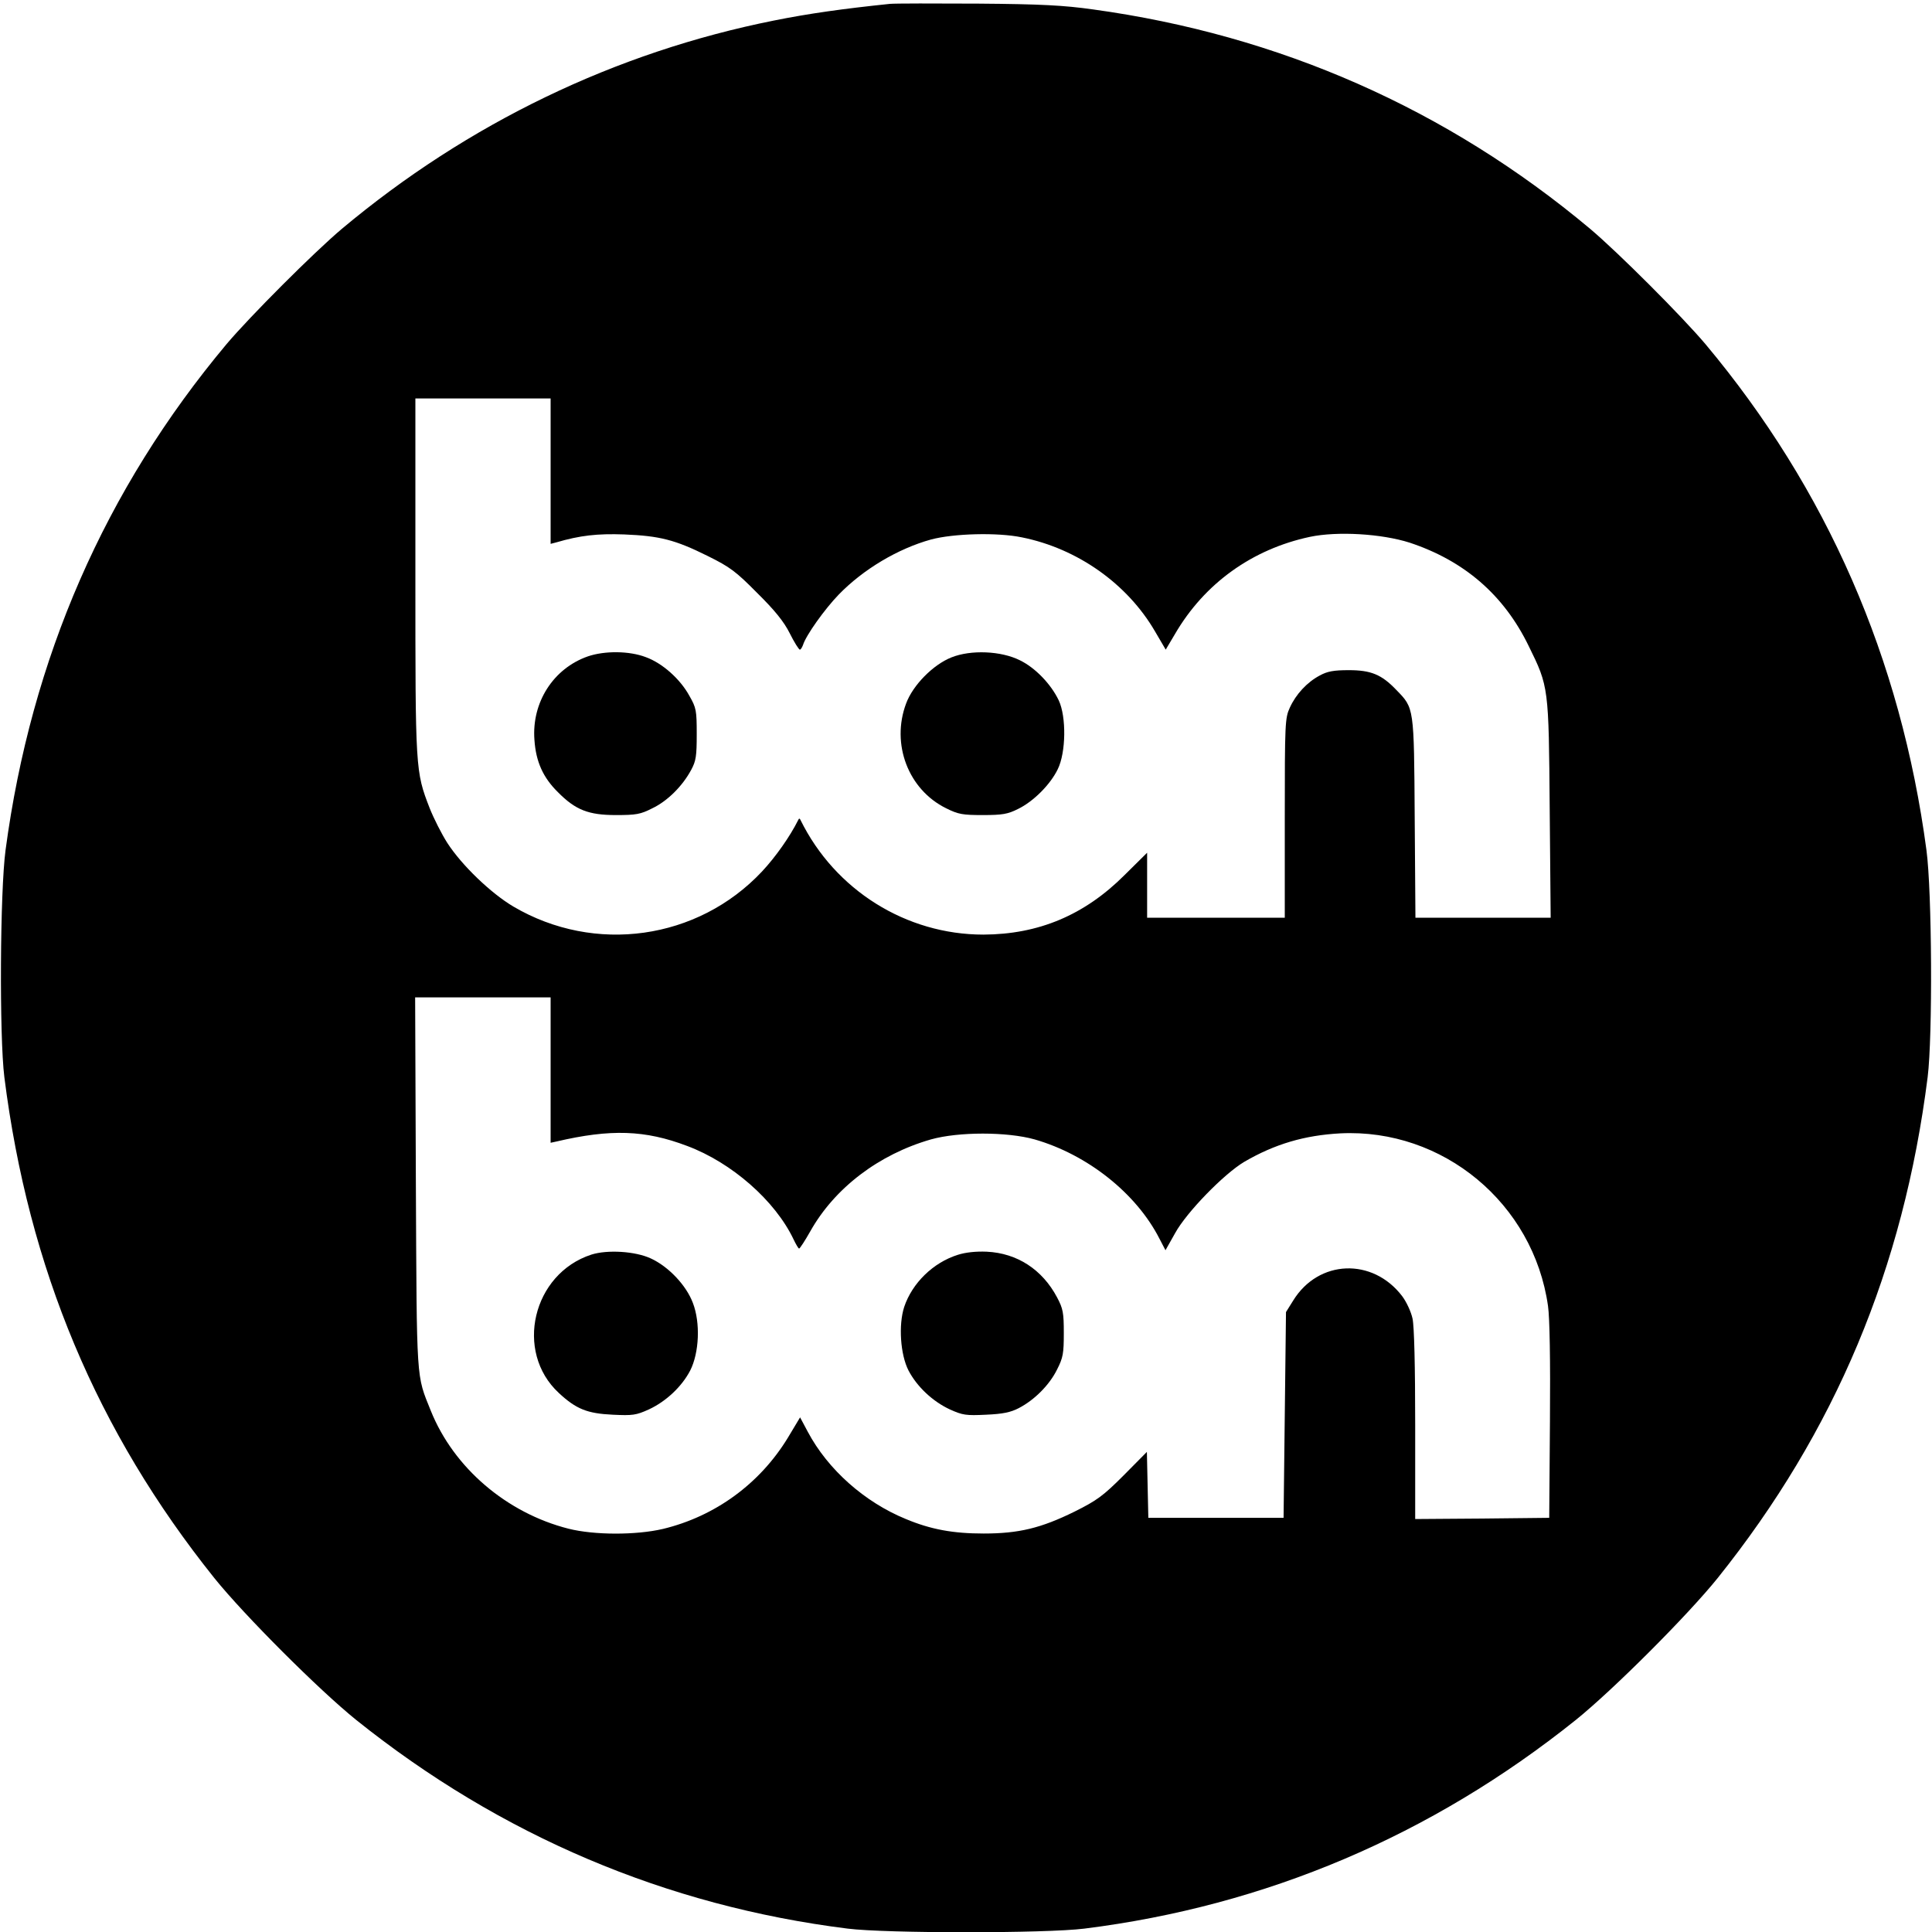
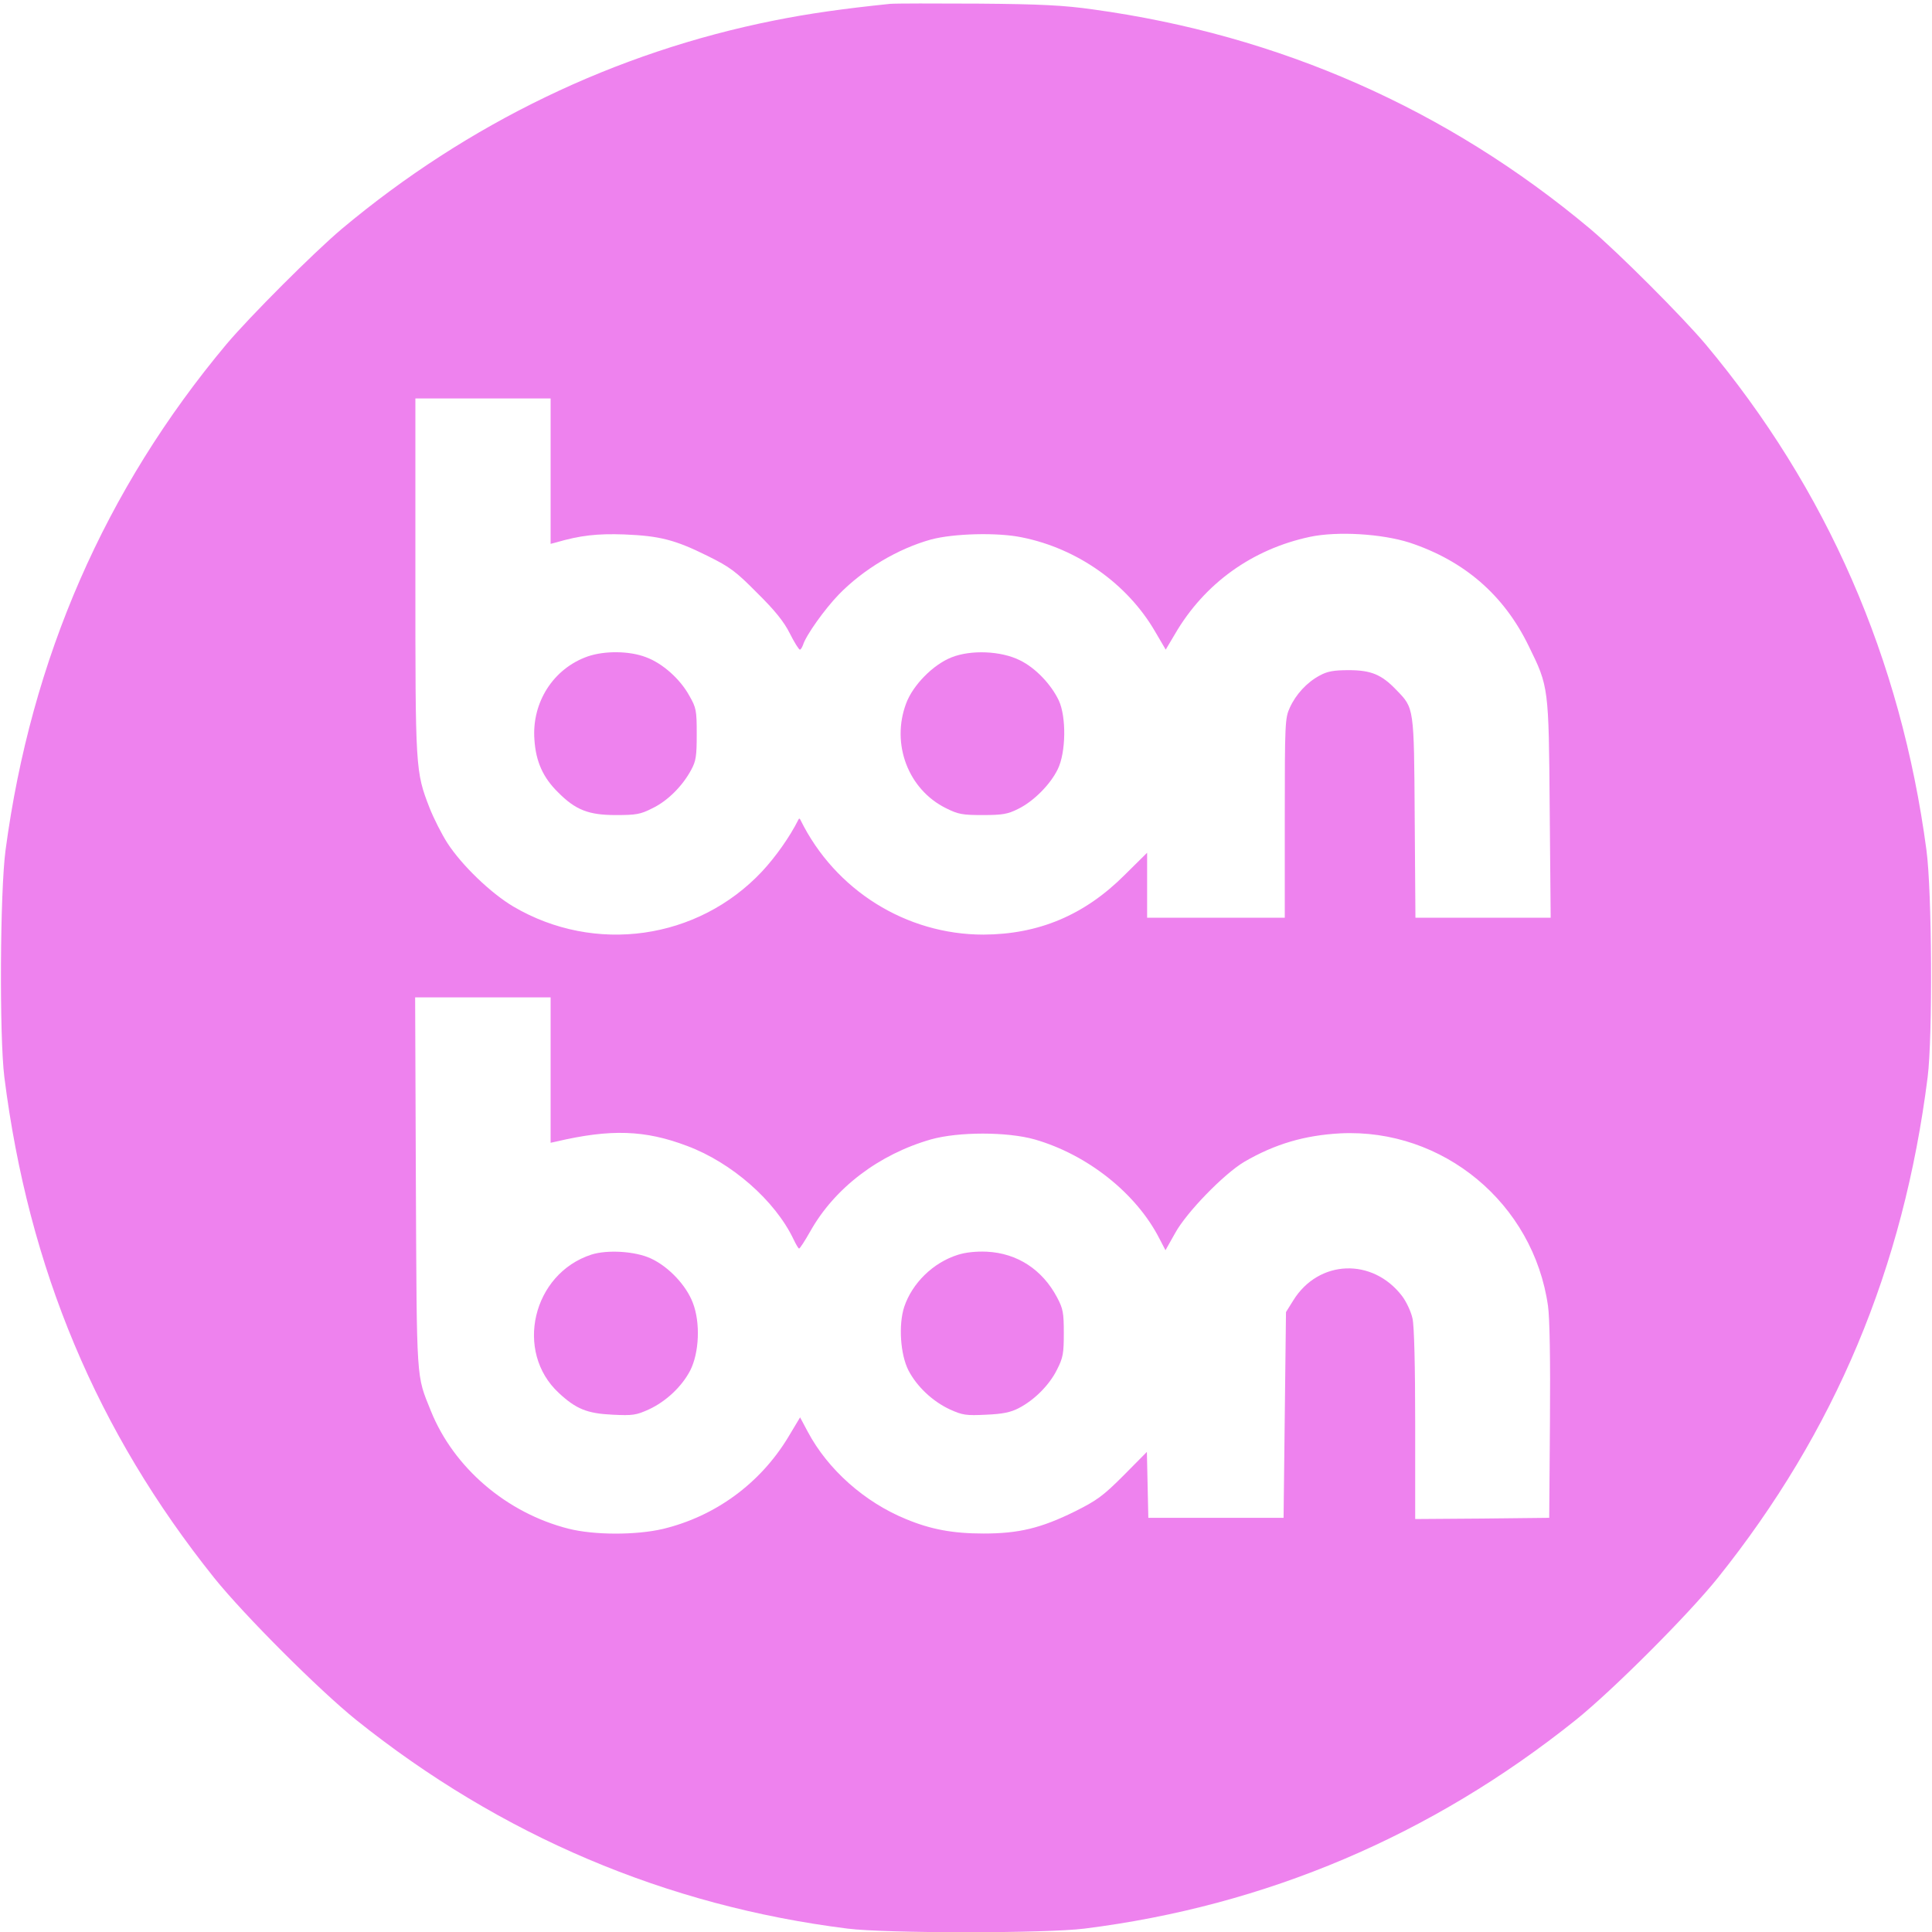
<svg xmlns="http://www.w3.org/2000/svg" version="1.0" width="800pt" height="800pt" viewBox="0 0 800 800" preserveAspectRatio="xMidYMid meet">
-   <g transform="translate(0,800) scale(0.1,-0.1)" fill="#000000" stroke="none">
+   <g transform="translate(0,800) scale(0.1,-0.1)" fill="violet" stroke="none">
    <path d="M3685 7984 c-193 -20 -336 -40 -480 -69 -656 -131 -1267 -425 -1790 -863 -116 -98 -379 -361 -477 -477 -503 -601 -809 -1301 -915 -2095 -23 -171 -26 -772 -5 -940 100 -792 383 -1467 870 -2075 124 -154 433 -463 587 -587 598 -479 1284 -770 2035 -864 159 -20 821 -20 980 0 751 94 1437 385 2035 864 154 124 463 433 587 587 487 608 770 1283 870 2075 21 168 18 769 -5 940 -106 794 -412 1494 -915 2095 -98 116 -361 379 -477 477 -593 497 -1288 803 -2059 909 -121 17 -215 22 -476 24 -179 1 -343 1 -365 -1z m-1405 -1935 l0 -301 23 6 c99 29 170 37 282 33 147 -6 210 -22 345 -89 93 -46 117 -64 205 -153 73 -72 111 -119 135 -167 19 -38 38 -68 42 -68 4 0 9 9 13 19 12 40 90 149 148 209 102 105 245 190 382 228 93 25 275 30 376 9 230 -46 437 -192 552 -390 l44 -75 38 64 c122 210 320 352 559 403 114 24 297 13 413 -24 226 -75 390 -216 493 -428 83 -169 83 -168 87 -677 l4 -448 -280 0 -280 0 -3 413 c-3 461 -2 454 -76 530 -61 64 -105 82 -197 82 -63 0 -89 -5 -120 -22 -53 -28 -99 -78 -124 -133 -20 -43 -21 -64 -21 -457 l0 -413 -285 0 -285 0 0 135 0 134 -93 -92 c-167 -167 -357 -246 -585 -247 -320 0 -614 184 -757 474 -3 8 -7 8 -10 0 -34 -68 -93 -152 -150 -213 -266 -283 -692 -343 -1029 -145 -93 55 -214 171 -274 264 -23 36 -56 101 -73 144 -59 152 -59 159 -59 962 l0 734 280 0 280 0 0 -301z m0 -2480 l0 -301 23 5 c226 53 368 48 542 -18 185 -69 365 -227 441 -387 10 -21 20 -38 23 -38 3 0 24 32 46 71 101 180 284 319 500 381 114 32 315 32 429 0 219 -63 421 -223 517 -411 l25 -48 40 71 c47 86 202 245 286 295 127 74 250 110 398 118 425 21 800 -290 860 -715 7 -49 10 -224 8 -477 l-3 -400 -277 -3 -278 -2 0 389 c0 244 -4 409 -11 441 -6 28 -25 69 -43 93 -122 160 -346 152 -451 -18 l-30 -48 -5 -426 -5 -426 -280 0 -280 0 -3 136 -3 137 -97 -98 c-85 -85 -110 -103 -202 -149 -140 -69 -232 -91 -377 -91 -127 0 -219 17 -322 60 -171 70 -323 205 -406 361 l-32 60 -51 -85 c-116 -190 -301 -325 -517 -377 -111 -26 -284 -26 -391 1 -256 65 -475 252 -570 488 -61 152 -58 107 -62 945 l-3 767 281 0 280 0 0 -301z" />
    <path d="M2434 5282 c-143 -50 -233 -191 -221 -346 6 -90 36 -156 97 -216 73 -74 127 -95 240 -95 84 0 102 3 151 28 63 30 125 92 161 159 20 37 23 57 23 148 0 98 -2 109 -30 158 -38 70 -112 136 -181 161 -68 26 -170 27 -240 3z" />
    <path d="M3940 5278 c-76 -30 -160 -115 -188 -191 -63 -168 9 -357 166 -434 50 -25 68 -28 152 -28 81 0 103 4 145 25 64 31 134 101 165 165 34 69 36 217 4 285 -32 67 -97 135 -161 166 -78 39 -203 44 -283 12z" />
    <path d="M2449 2805 c-244 -79 -320 -402 -135 -573 72 -67 118 -85 223 -90 83 -4 97 -2 150 22 71 33 136 94 171 161 37 73 43 197 11 280 -27 72 -100 150 -174 184 -64 30 -180 37 -246 16z" />
    <path d="M3966 2804 c-102 -32 -189 -117 -222 -216 -24 -74 -16 -197 18 -263 35 -67 100 -128 171 -161 53 -24 67 -26 150 -22 70 3 102 10 135 27 66 34 128 97 159 160 25 49 28 67 28 151 0 84 -3 101 -28 148 -61 115 -165 183 -291 189 -46 2 -89 -3 -120 -13z" />
  </g>
</svg>
